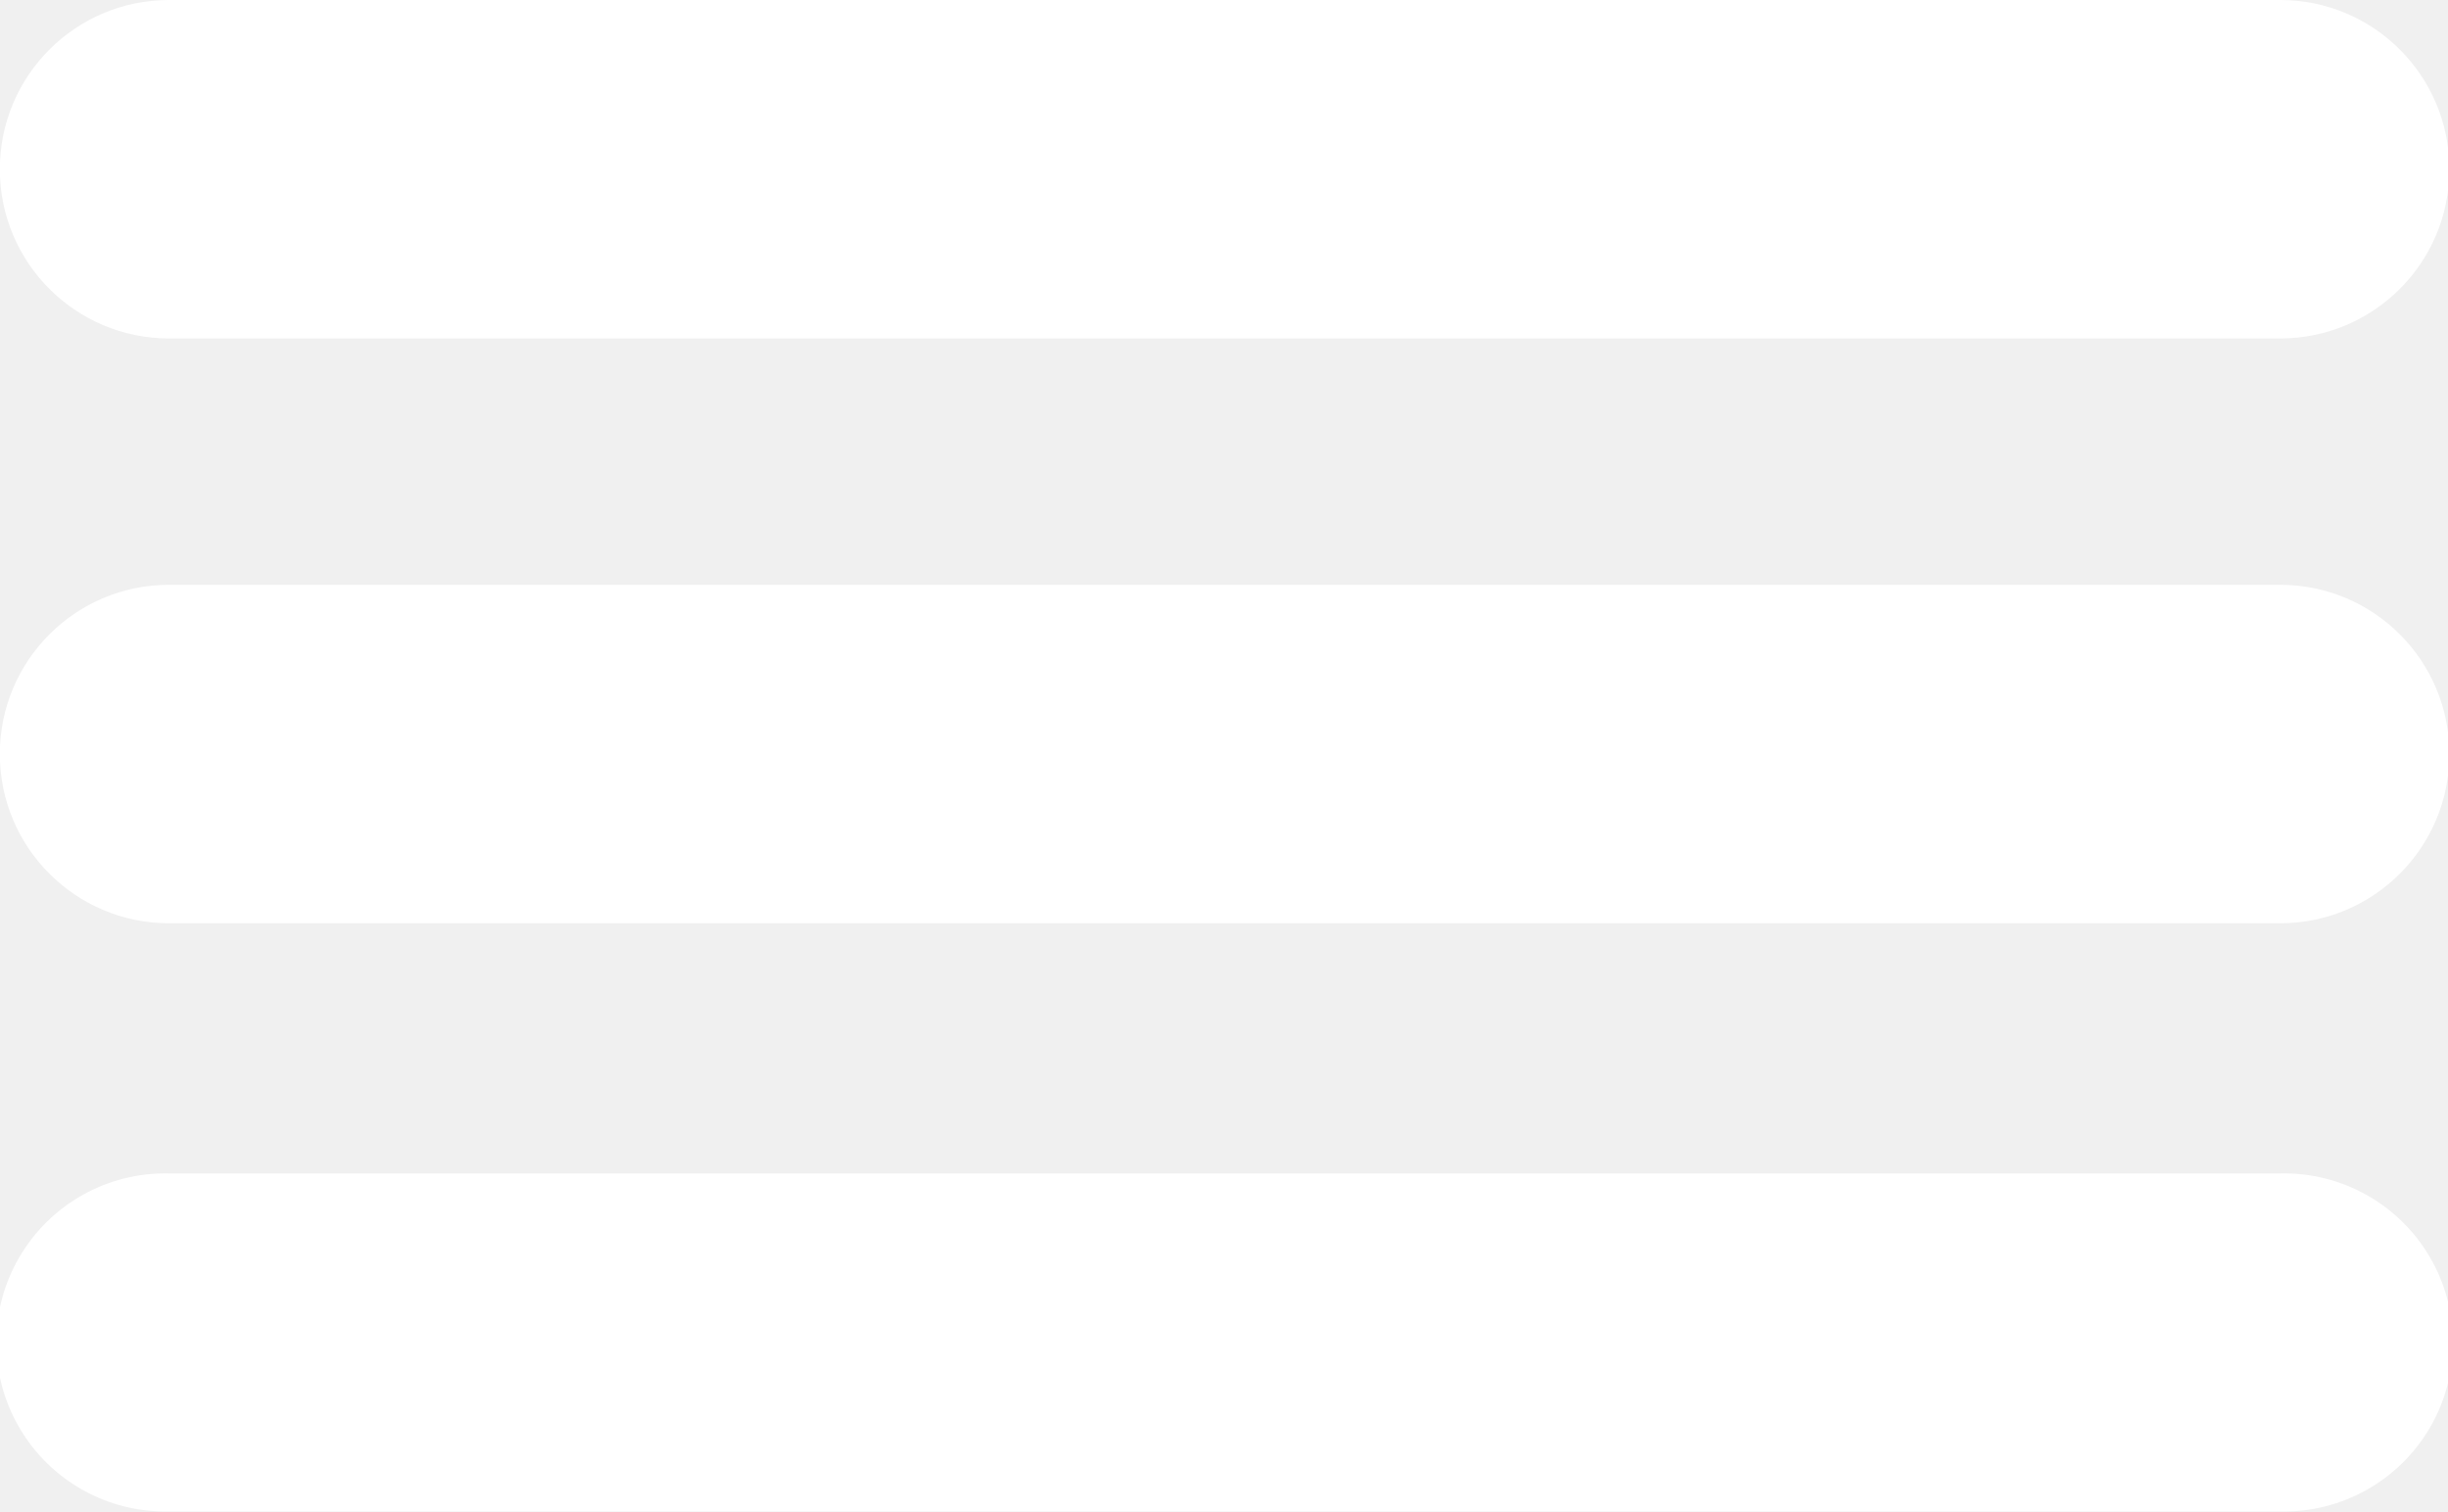
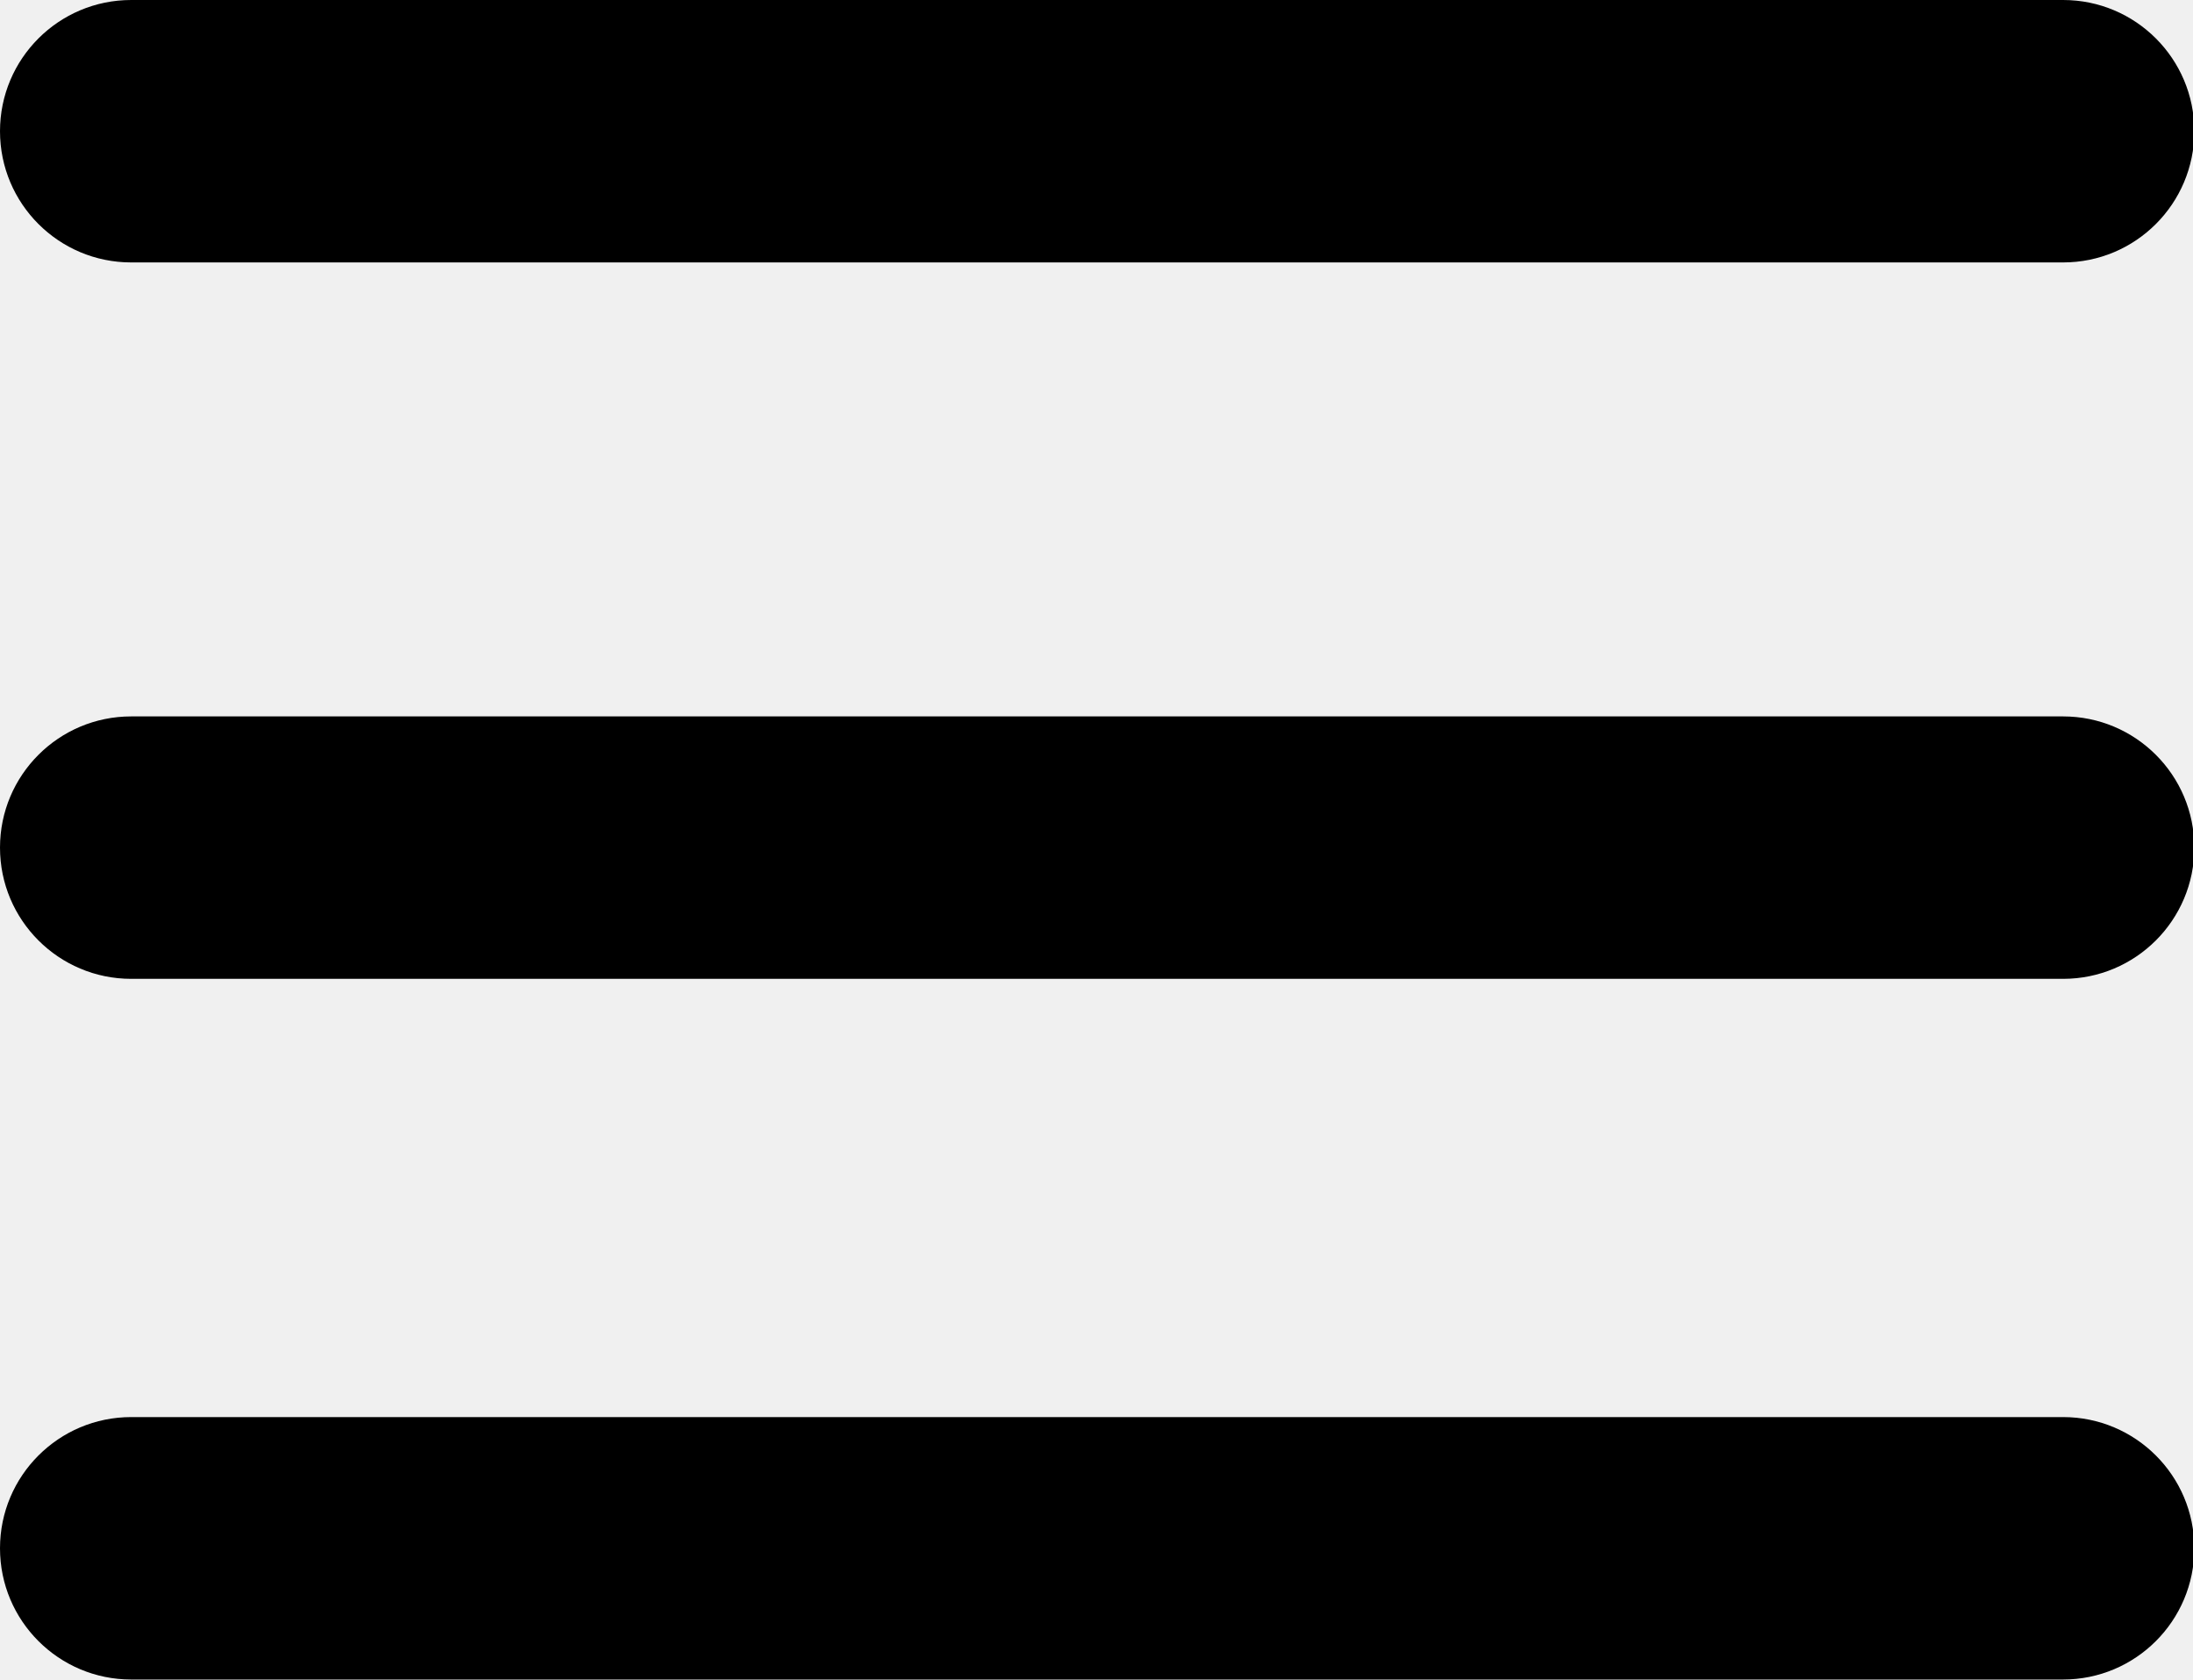
- <svg xmlns="http://www.w3.org/2000/svg" width="29.656" height="18.312" viewBox="0 0 29.656 18.312">
+ <svg xmlns="http://www.w3.org/2000/svg" width="24.938" height="19.094" viewBox="0 0 24.938 19.094">
  <defs>
    <style>
      .cls-1 {
-         fill: #fff;
        fill-rule: evenodd;
      }
    </style>
  </defs>
-   <path id="burger" class="cls-1" d="M439.048,184h25.575a2.048,2.048,0,1,1,0,4.1H439.048A2.048,2.048,0,0,1,439.048,184Zm0,7.084h25.575a2.048,2.048,0,0,1,0,4.1H439.048A2.048,2.048,0,0,1,439.048,191.084Zm0,7.13h25.575a2.048,2.048,0,1,1,0,4.095H439.048A2.048,2.048,0,1,1,439.048,198.214Z" transform="translate(-437 -184)" />
+   <path id="burger" class="cls-1" d="M574.773,280h21.969a1.492,1.492,0,1,1,0,2.984H574.773A1.492,1.492,0,1,1,574.773,280Zm0,8.146h21.969a1.492,1.492,0,0,1,0,2.984H574.773A1.492,1.492,0,0,1,574.773,288.146Zm0,7.967h21.969a1.492,1.492,0,1,1,0,2.984H574.773A1.492,1.492,0,1,1,574.773,296.113Z" transform="translate(-573.281 -280)" />
</svg>
